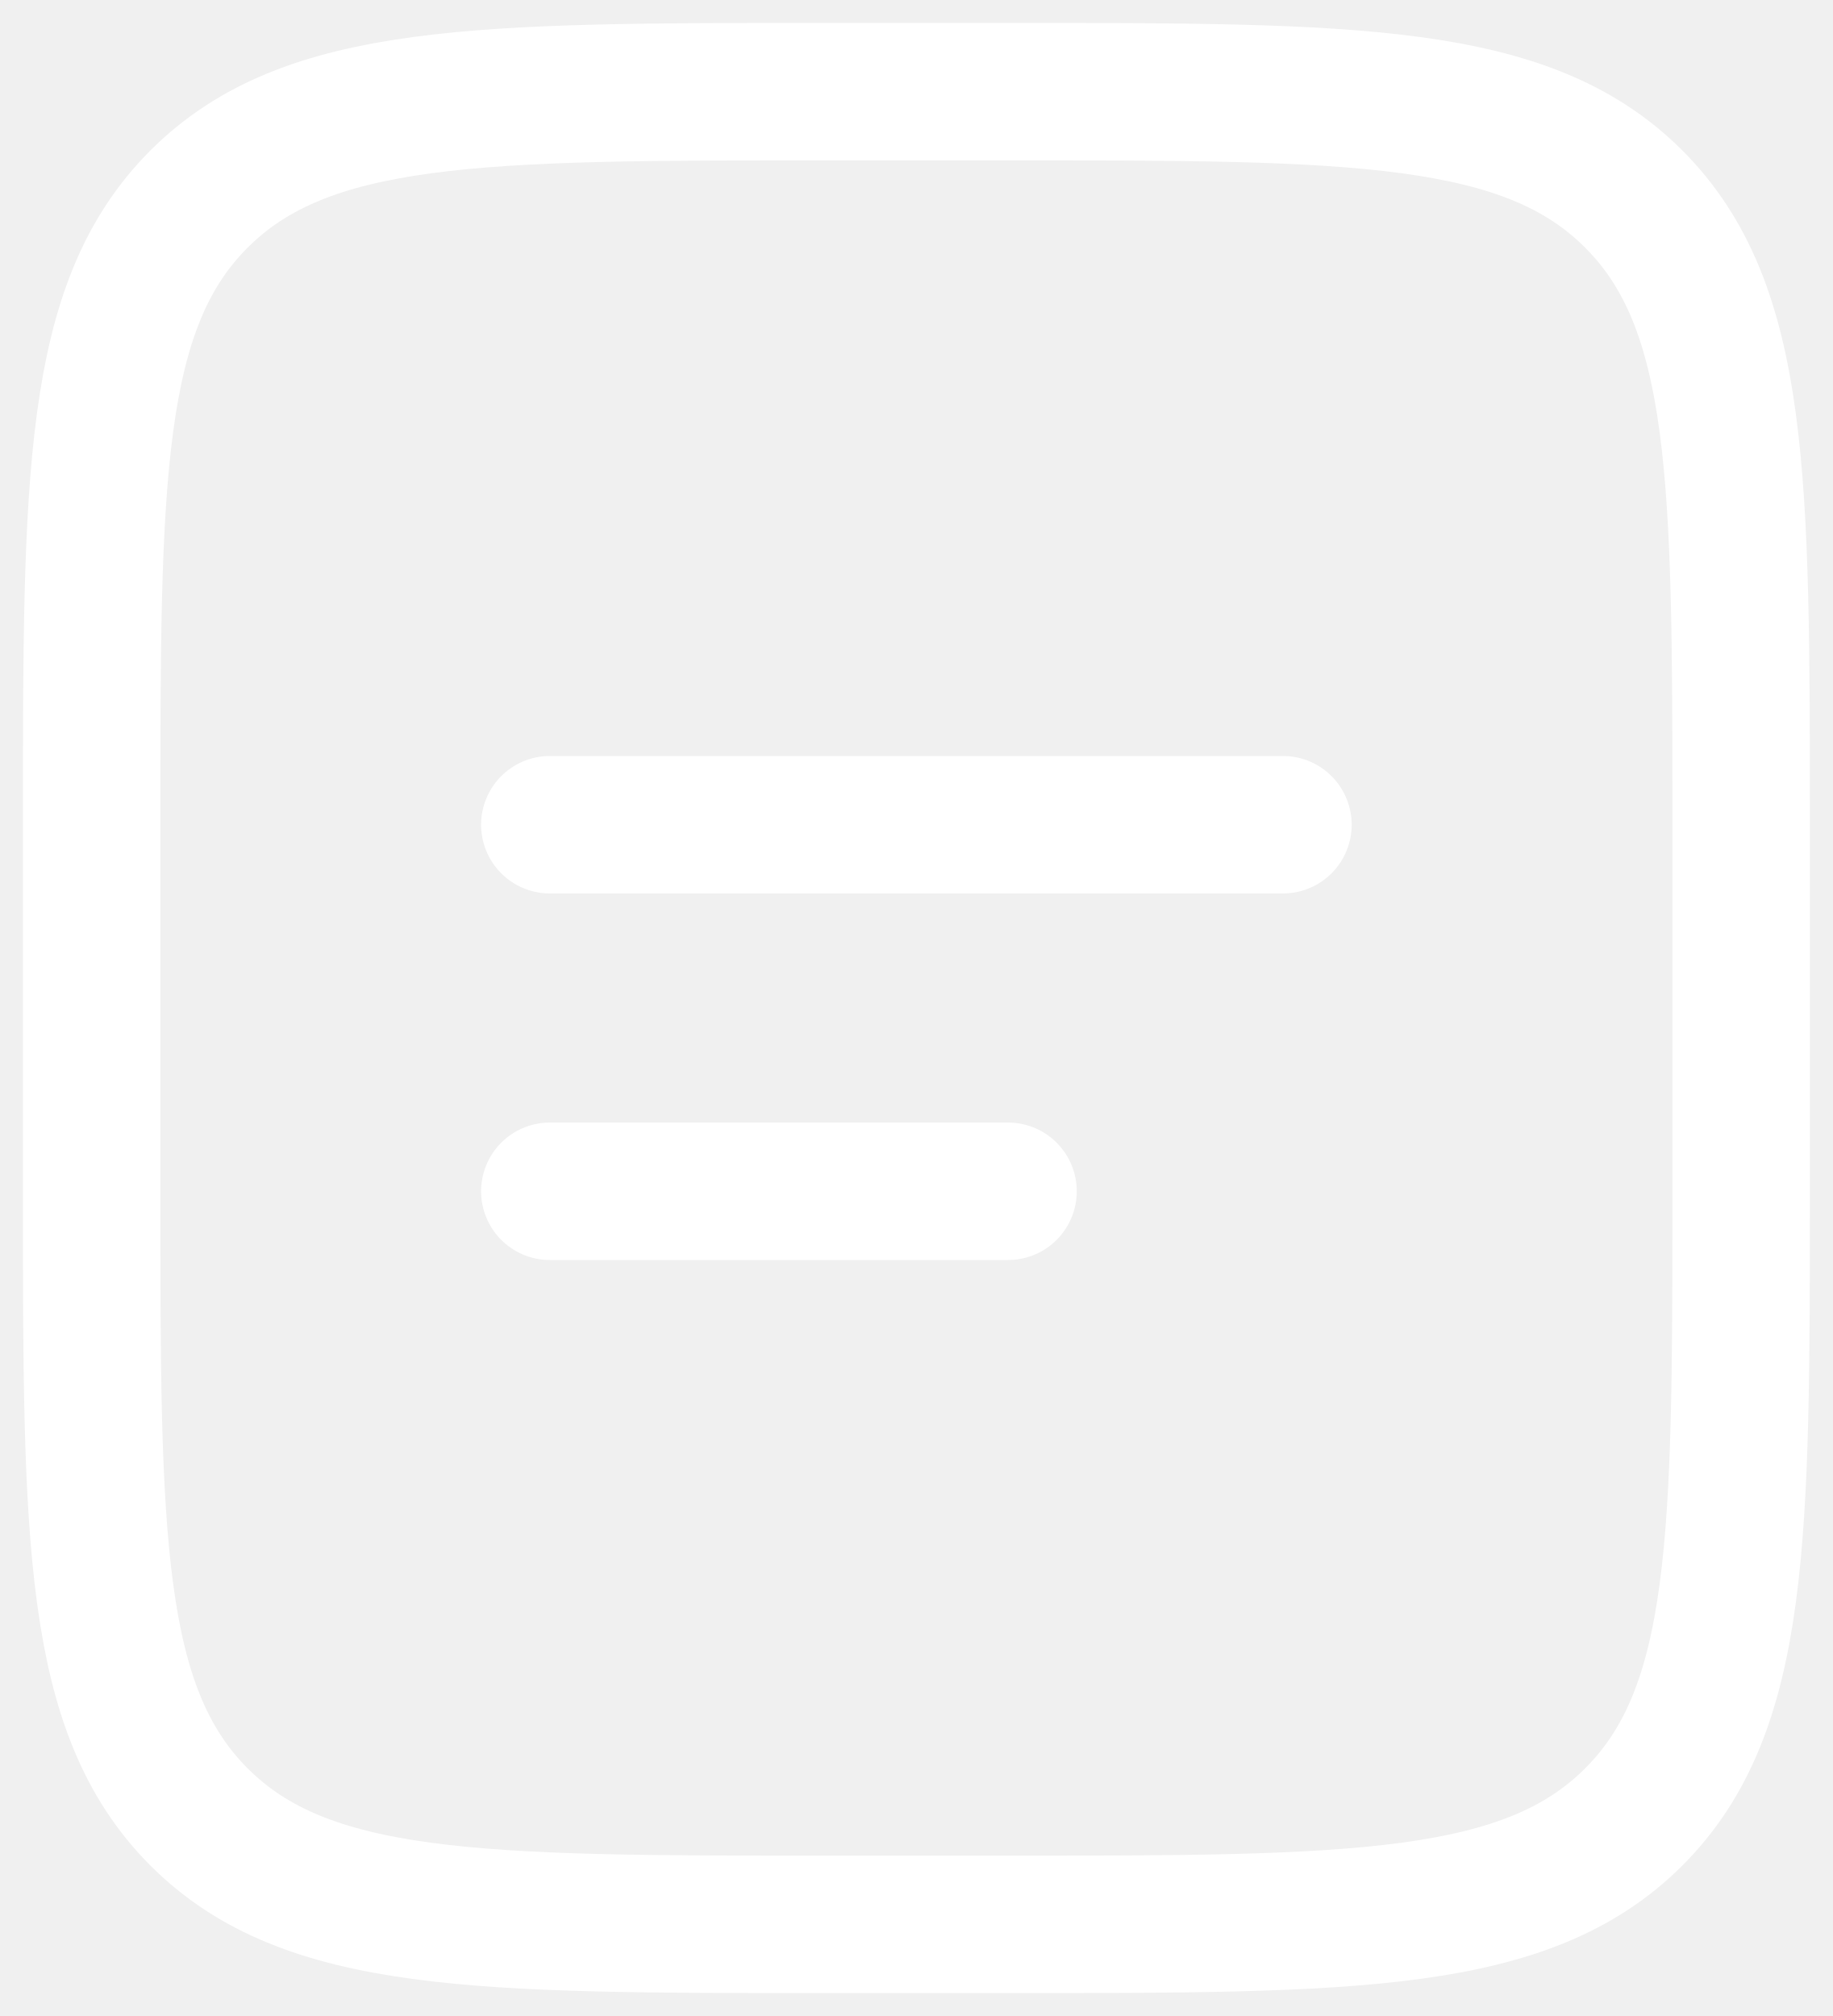
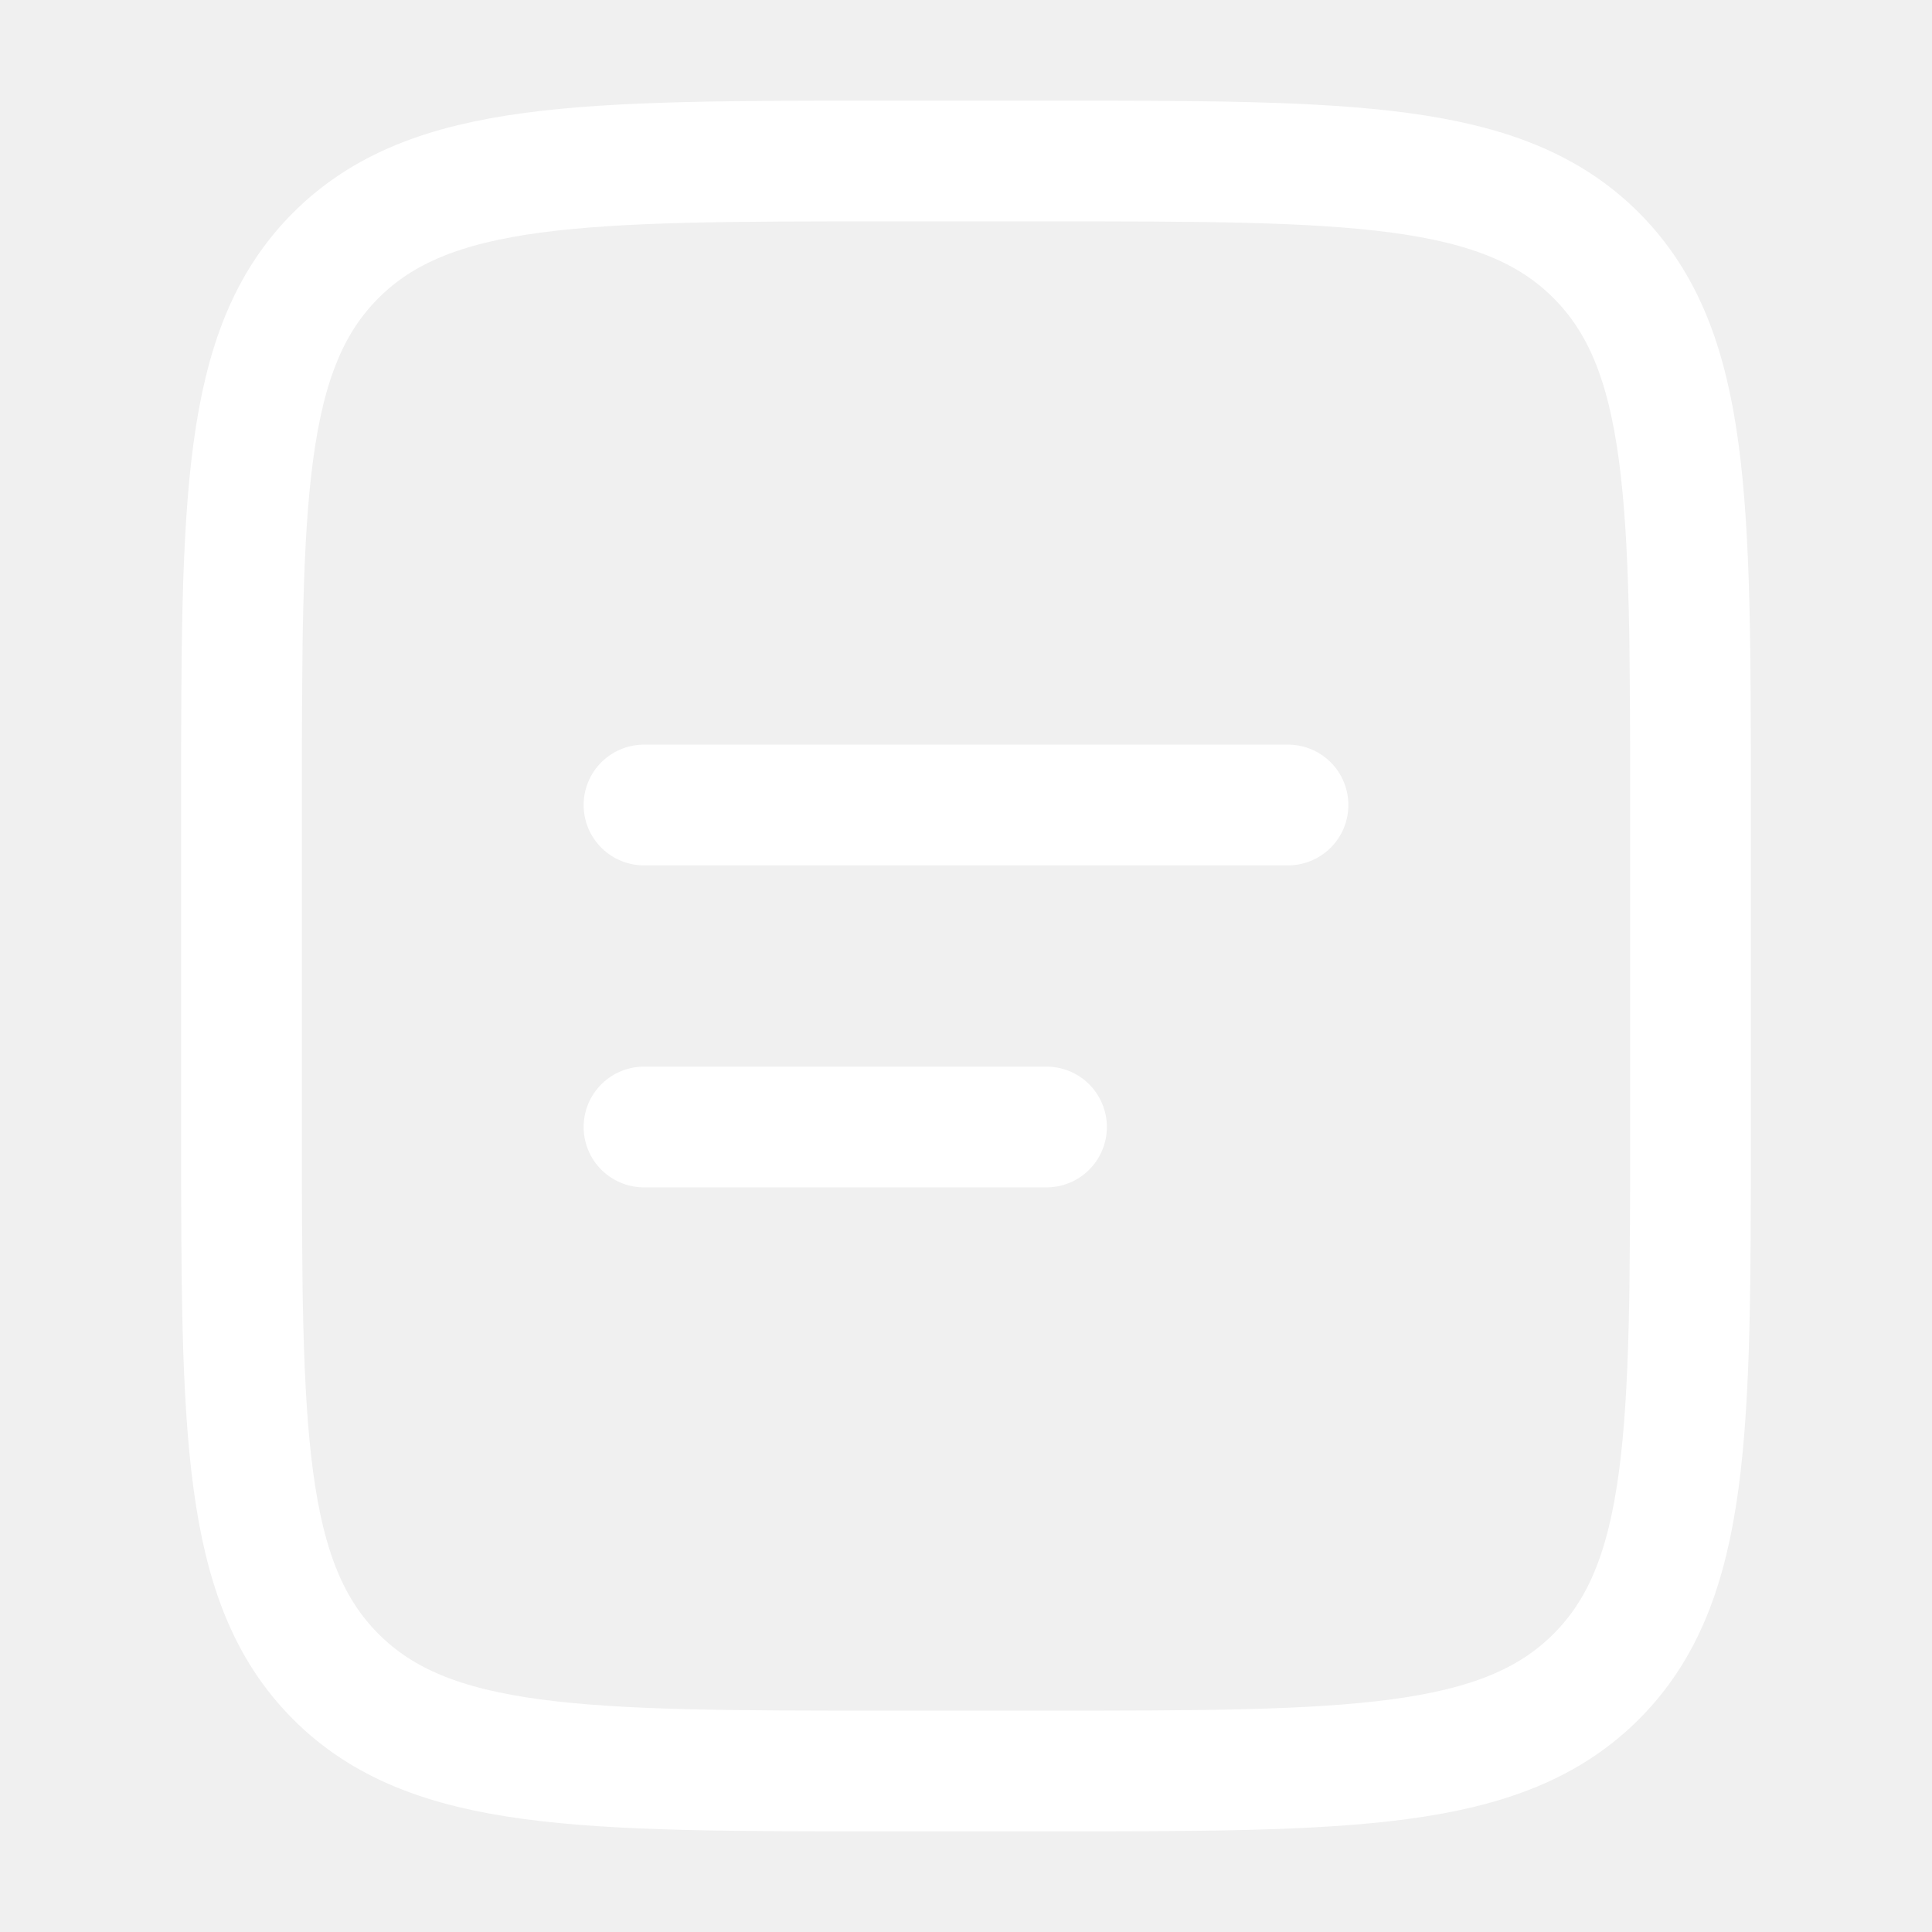
- <svg xmlns="http://www.w3.org/2000/svg" width="20" height="22" viewBox="0 0 20 22" fill="none">
-   <path d="M1 9C1 5.229 1 3.343 2.172 2.172C3.344 1.001 5.229 1 9 1H11C14.771 1 16.657 1 17.828 2.172C18.999 3.344 19 5.229 19 9V13C19 16.771 19 18.657 17.828 19.828C16.656 20.999 14.771 21 11 21H9C5.229 21 3.343 21 2.172 19.828C1.001 18.656 1 16.771 1 13V9Z" stroke="white" stroke-width="1.5" />
-   <path d="M6 9H14M6 13H11" stroke="white" stroke-width="1.5" stroke-linecap="round" />
+ <svg xmlns="http://www.w3.org/2000/svg" width="24" height="24" viewBox="0 0 24 24" fill="none">
+   <path d="M3 10C3 6.229 3 4.343 4.172 3.172C5.344 2.001 7.229 2 11 2H13C16.771 2 18.657 2 19.828 3.172C20.999 4.344 21 6.229 21 10V14C21 17.771 21 19.657 19.828 20.828C18.656 21.999 16.771 22 13 22H11C7.229 22 5.343 22 4.172 20.828C3.001 19.656 3 17.771 3 14V10Z" stroke="white" stroke-width="1.5" />
+   <path d="M8 10H16M8 14H13" stroke="white" stroke-width="1.5" stroke-linecap="round" />
</svg>
